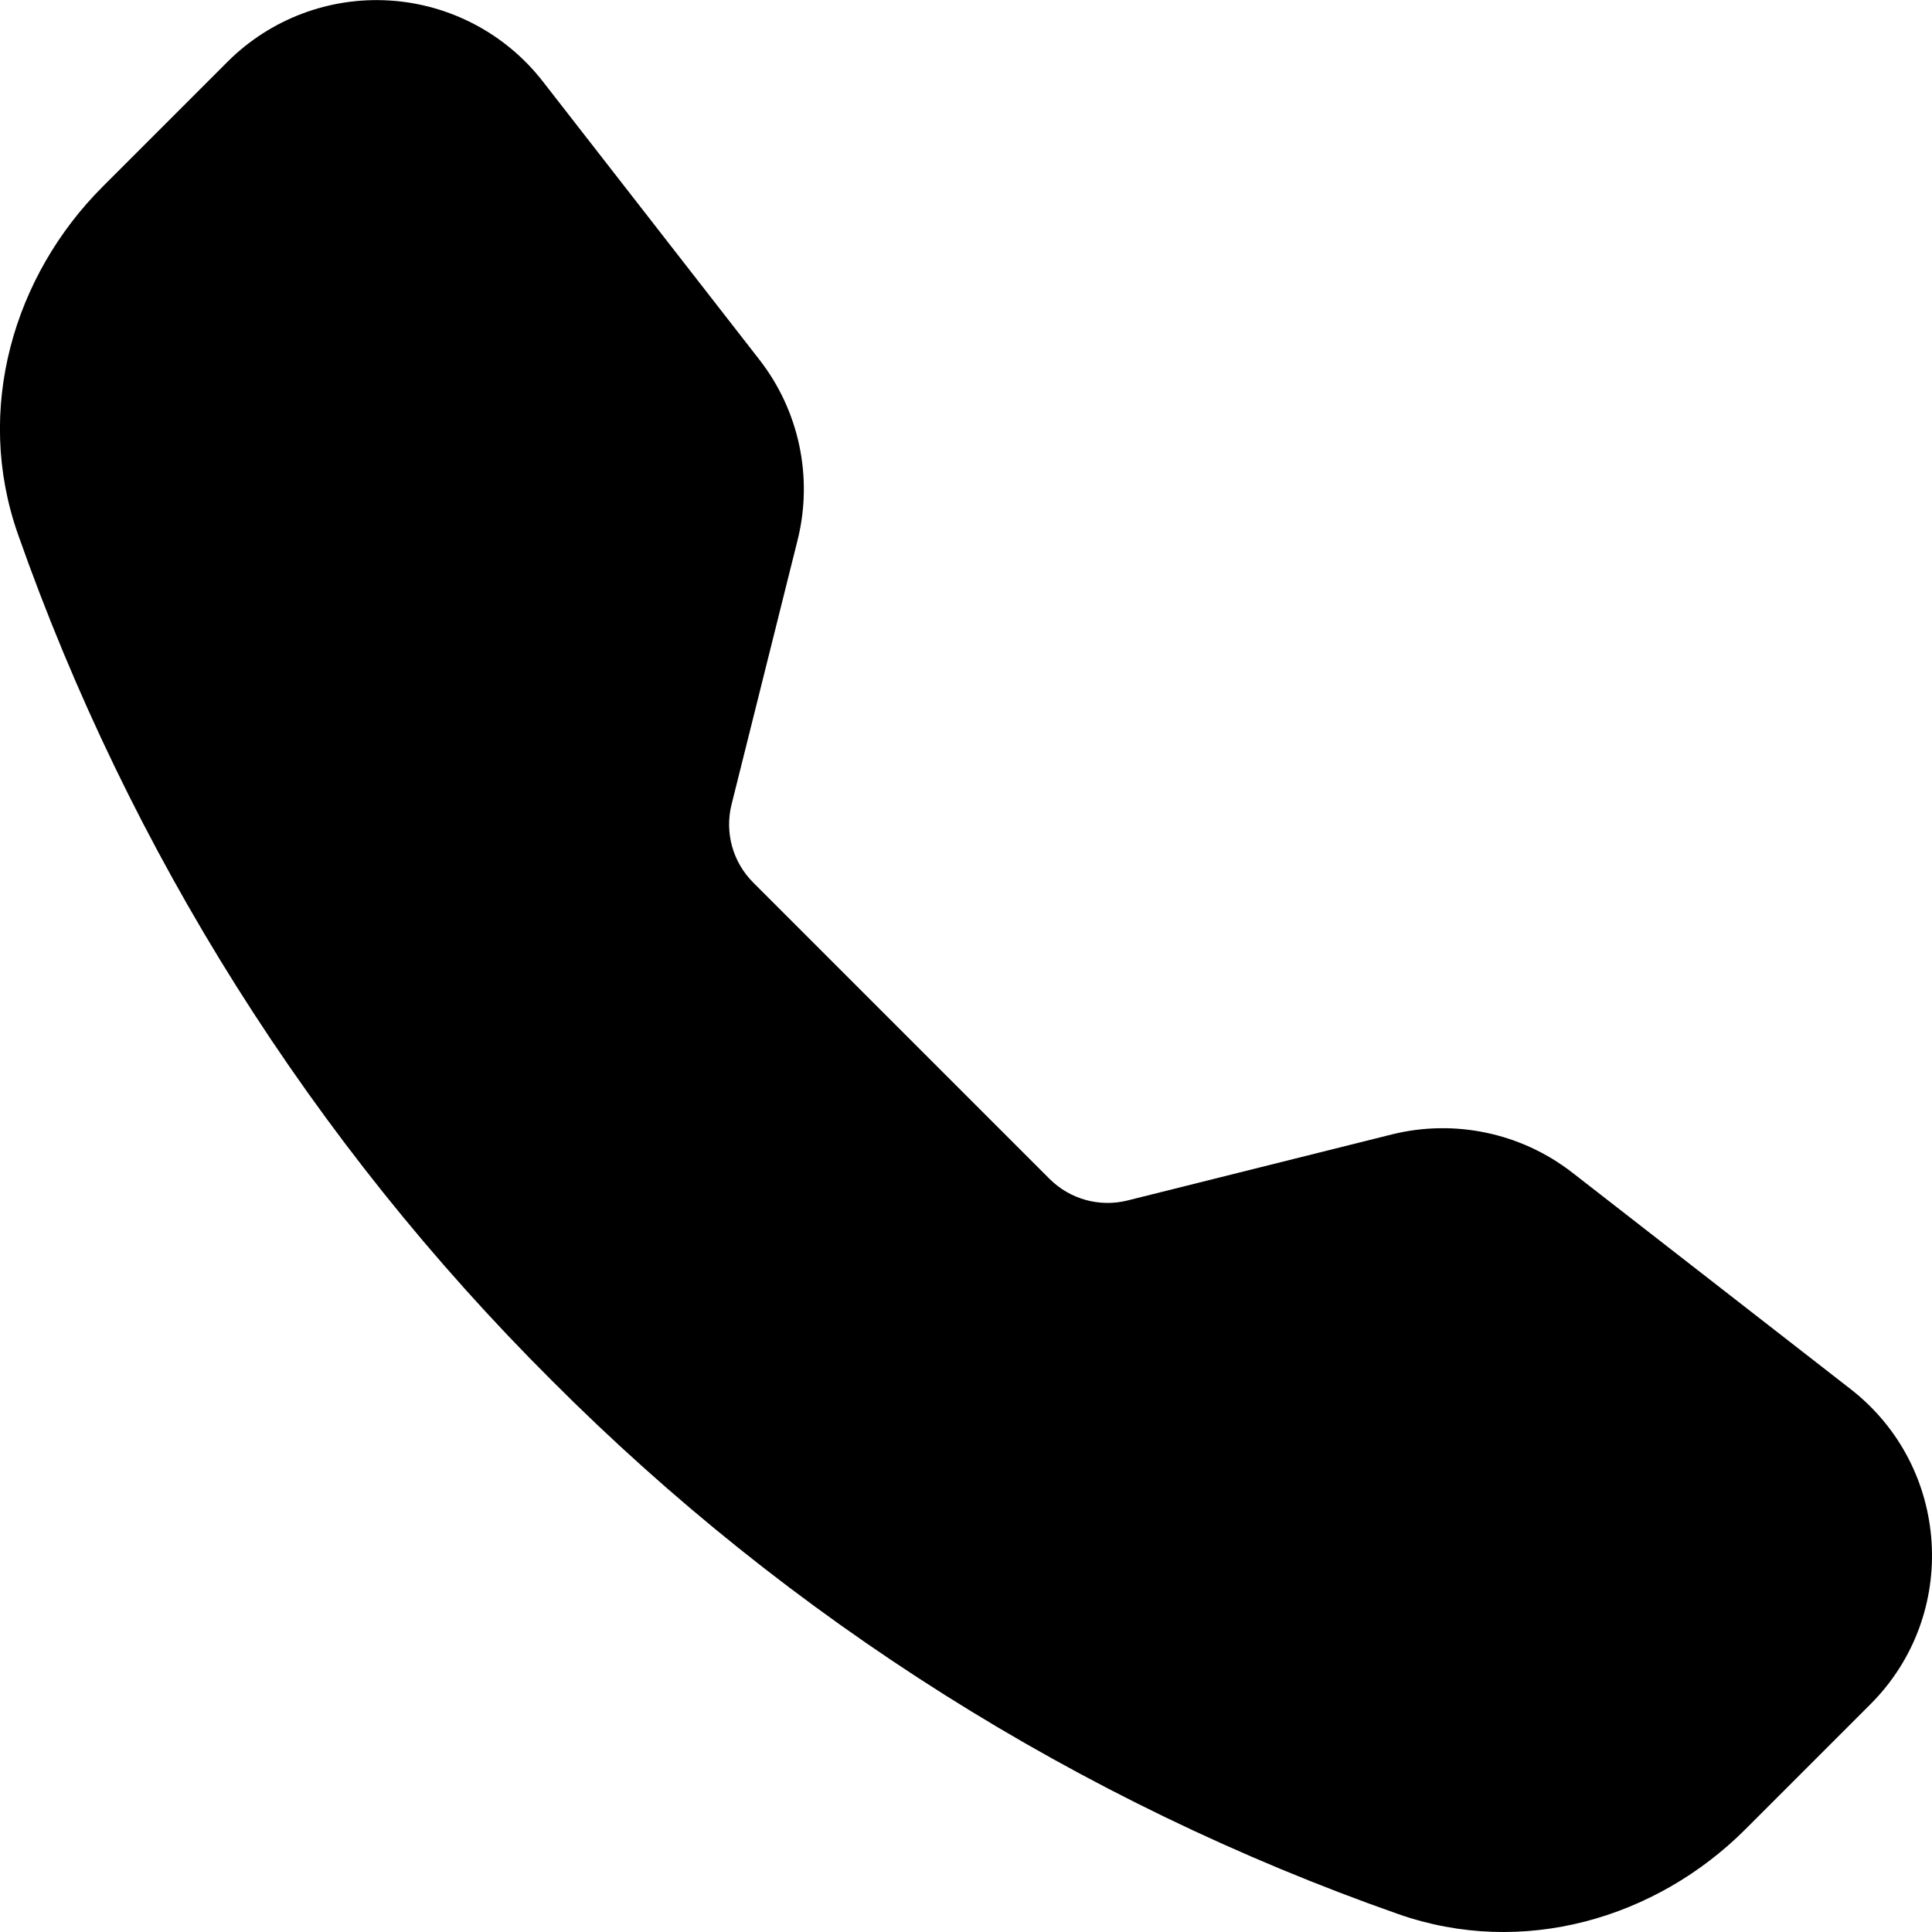
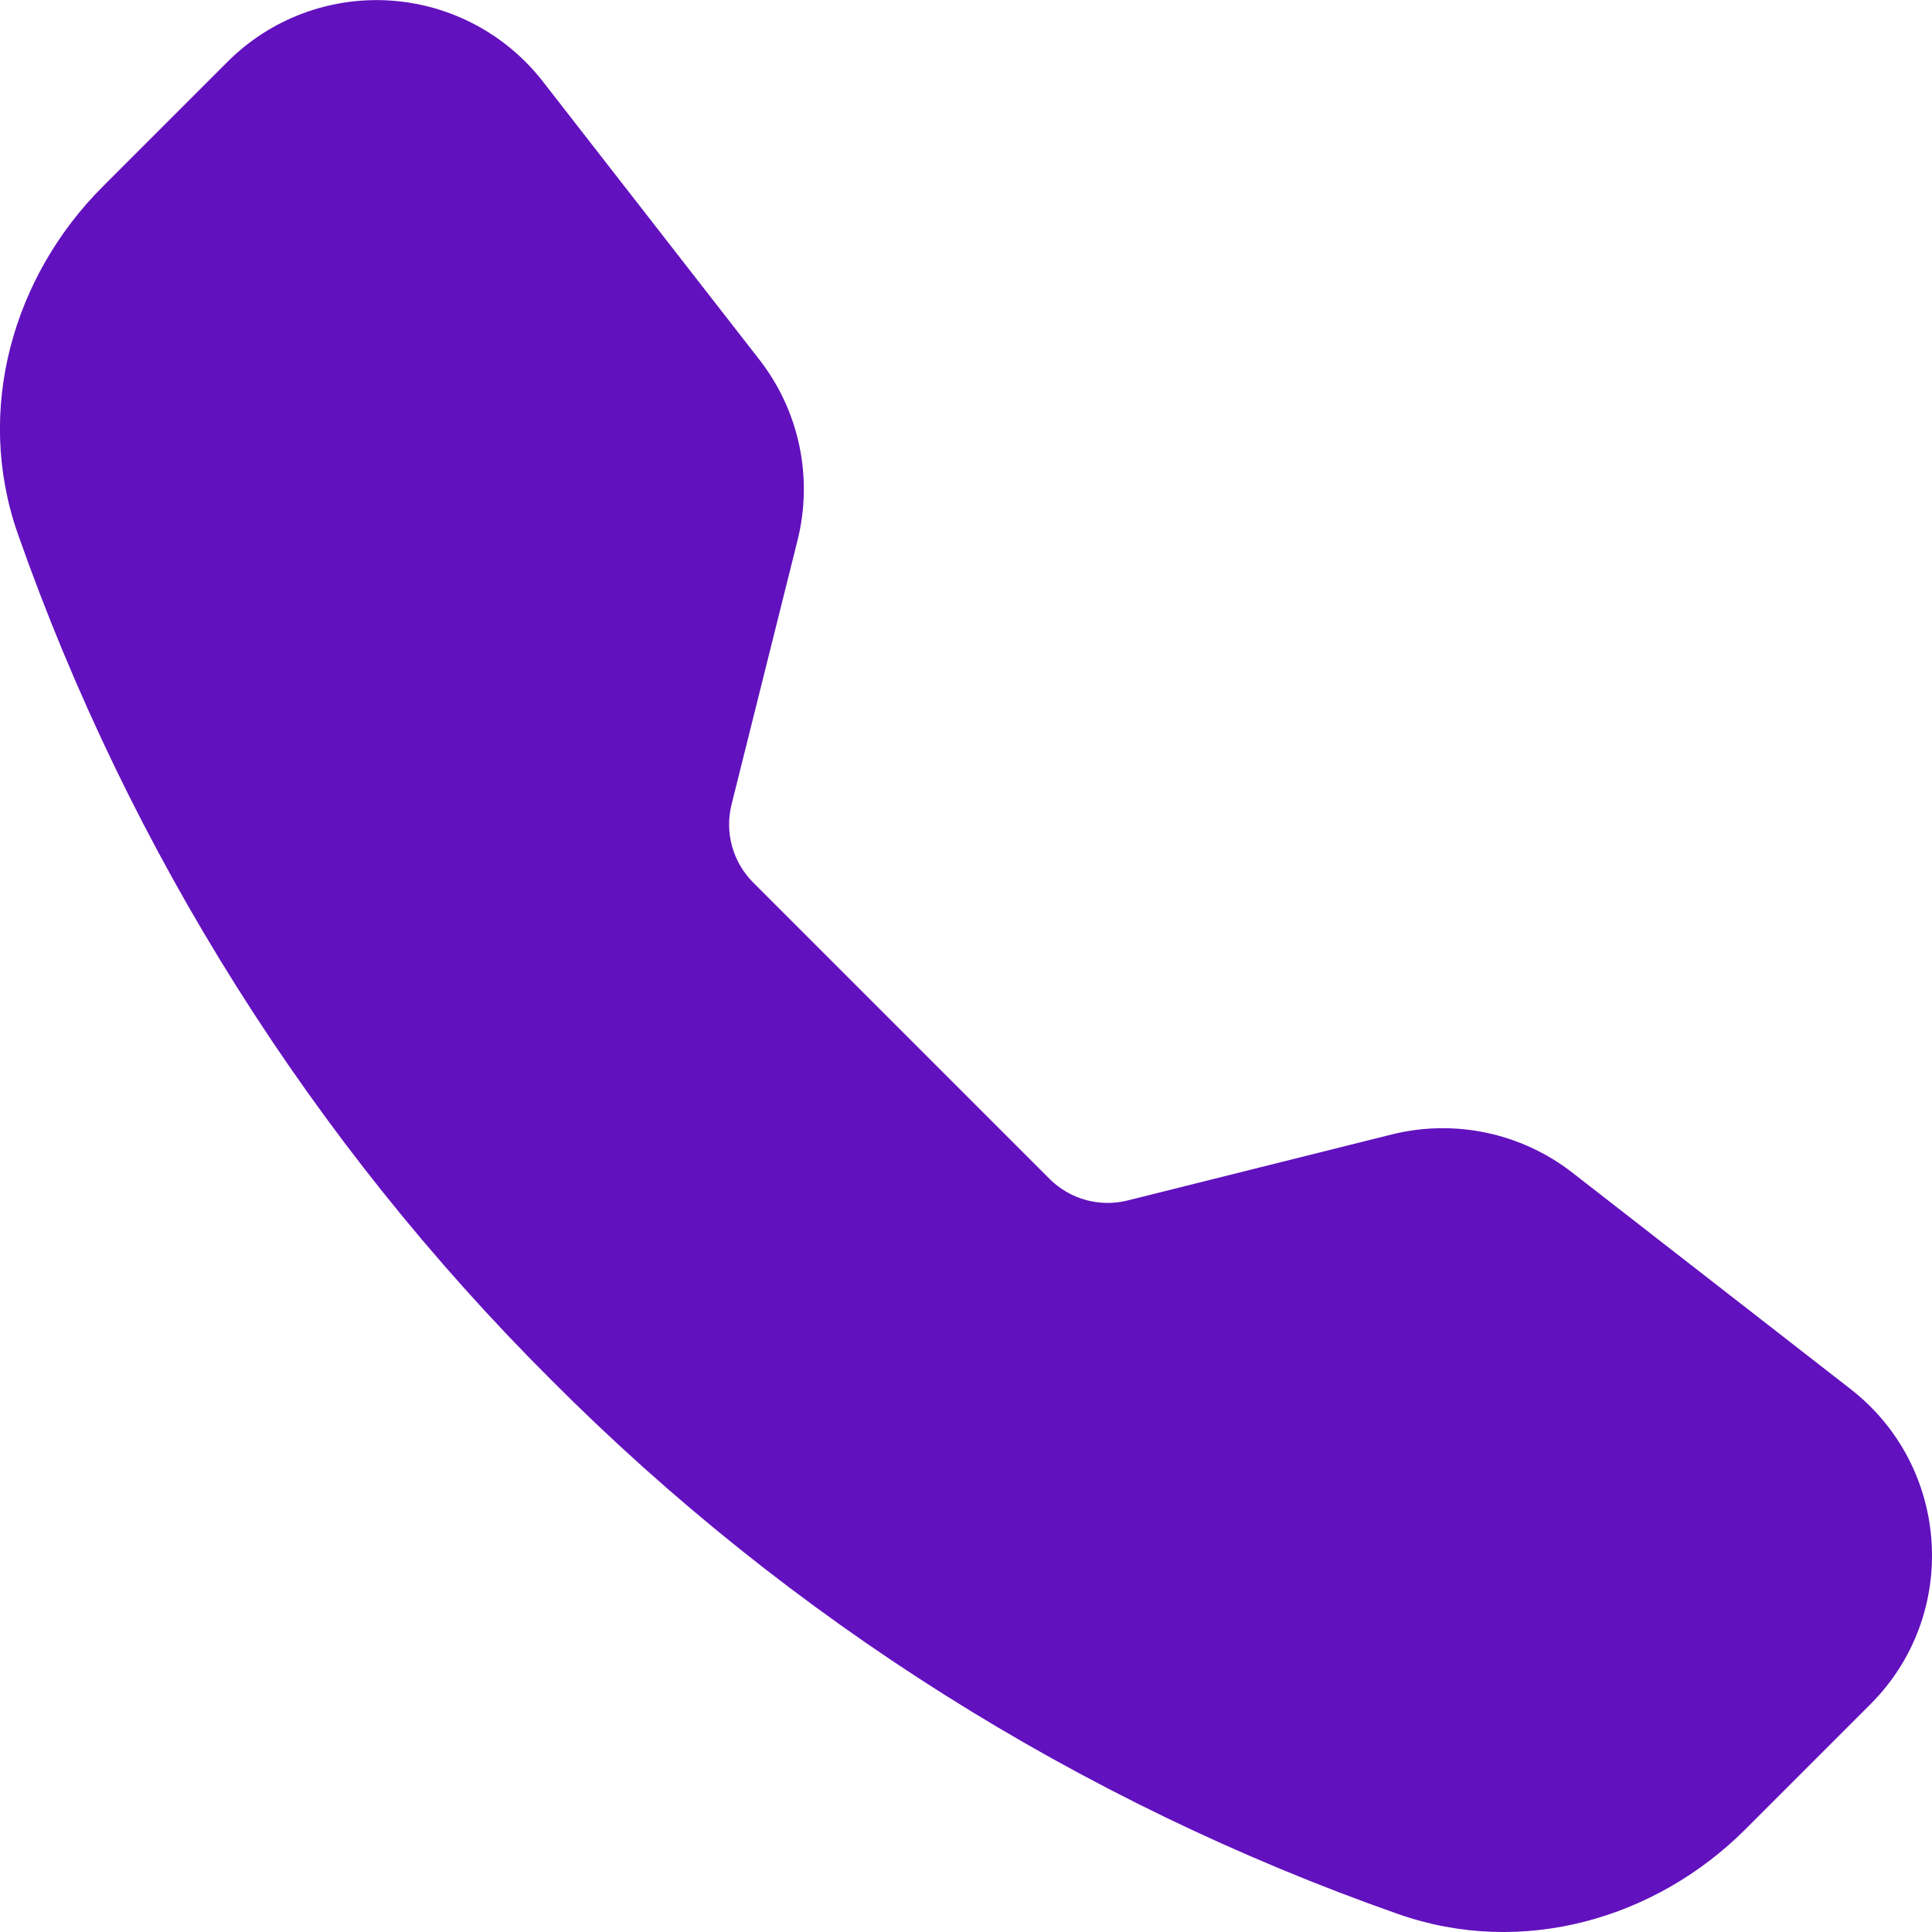
- <svg xmlns="http://www.w3.org/2000/svg" width="16" height="16" fill="currentColor" class="bi bi-telephone-fill" viewBox="0 0 16 16">
+ <svg xmlns="http://www.w3.org/2000/svg" width="20" height="20" fill="currentColor" class="bi bi-telephone-fill" viewBox="0 0 16 16" color="#6211be">
  <path fill-rule="evenodd" d="M1.885.511a1.745 1.745 0 0 1 2.61.163L6.29 2.98c.329.423.445.974.315 1.494l-.547 2.19a.68.68 0 0 0 .178.643l2.457 2.457a.68.68 0 0 0 .644.178l2.189-.547a1.75 1.75 0 0 1 1.494.315l2.306 1.794c.829.645.905 1.87.163 2.611l-1.034 1.034c-.74.74-1.846 1.065-2.877.702a18.6 18.6 0 0 1-7.01-4.42 18.6 18.6 0 0 1-4.42-7.009c-.362-1.03-.037-2.137.703-2.877z" />
</svg>
